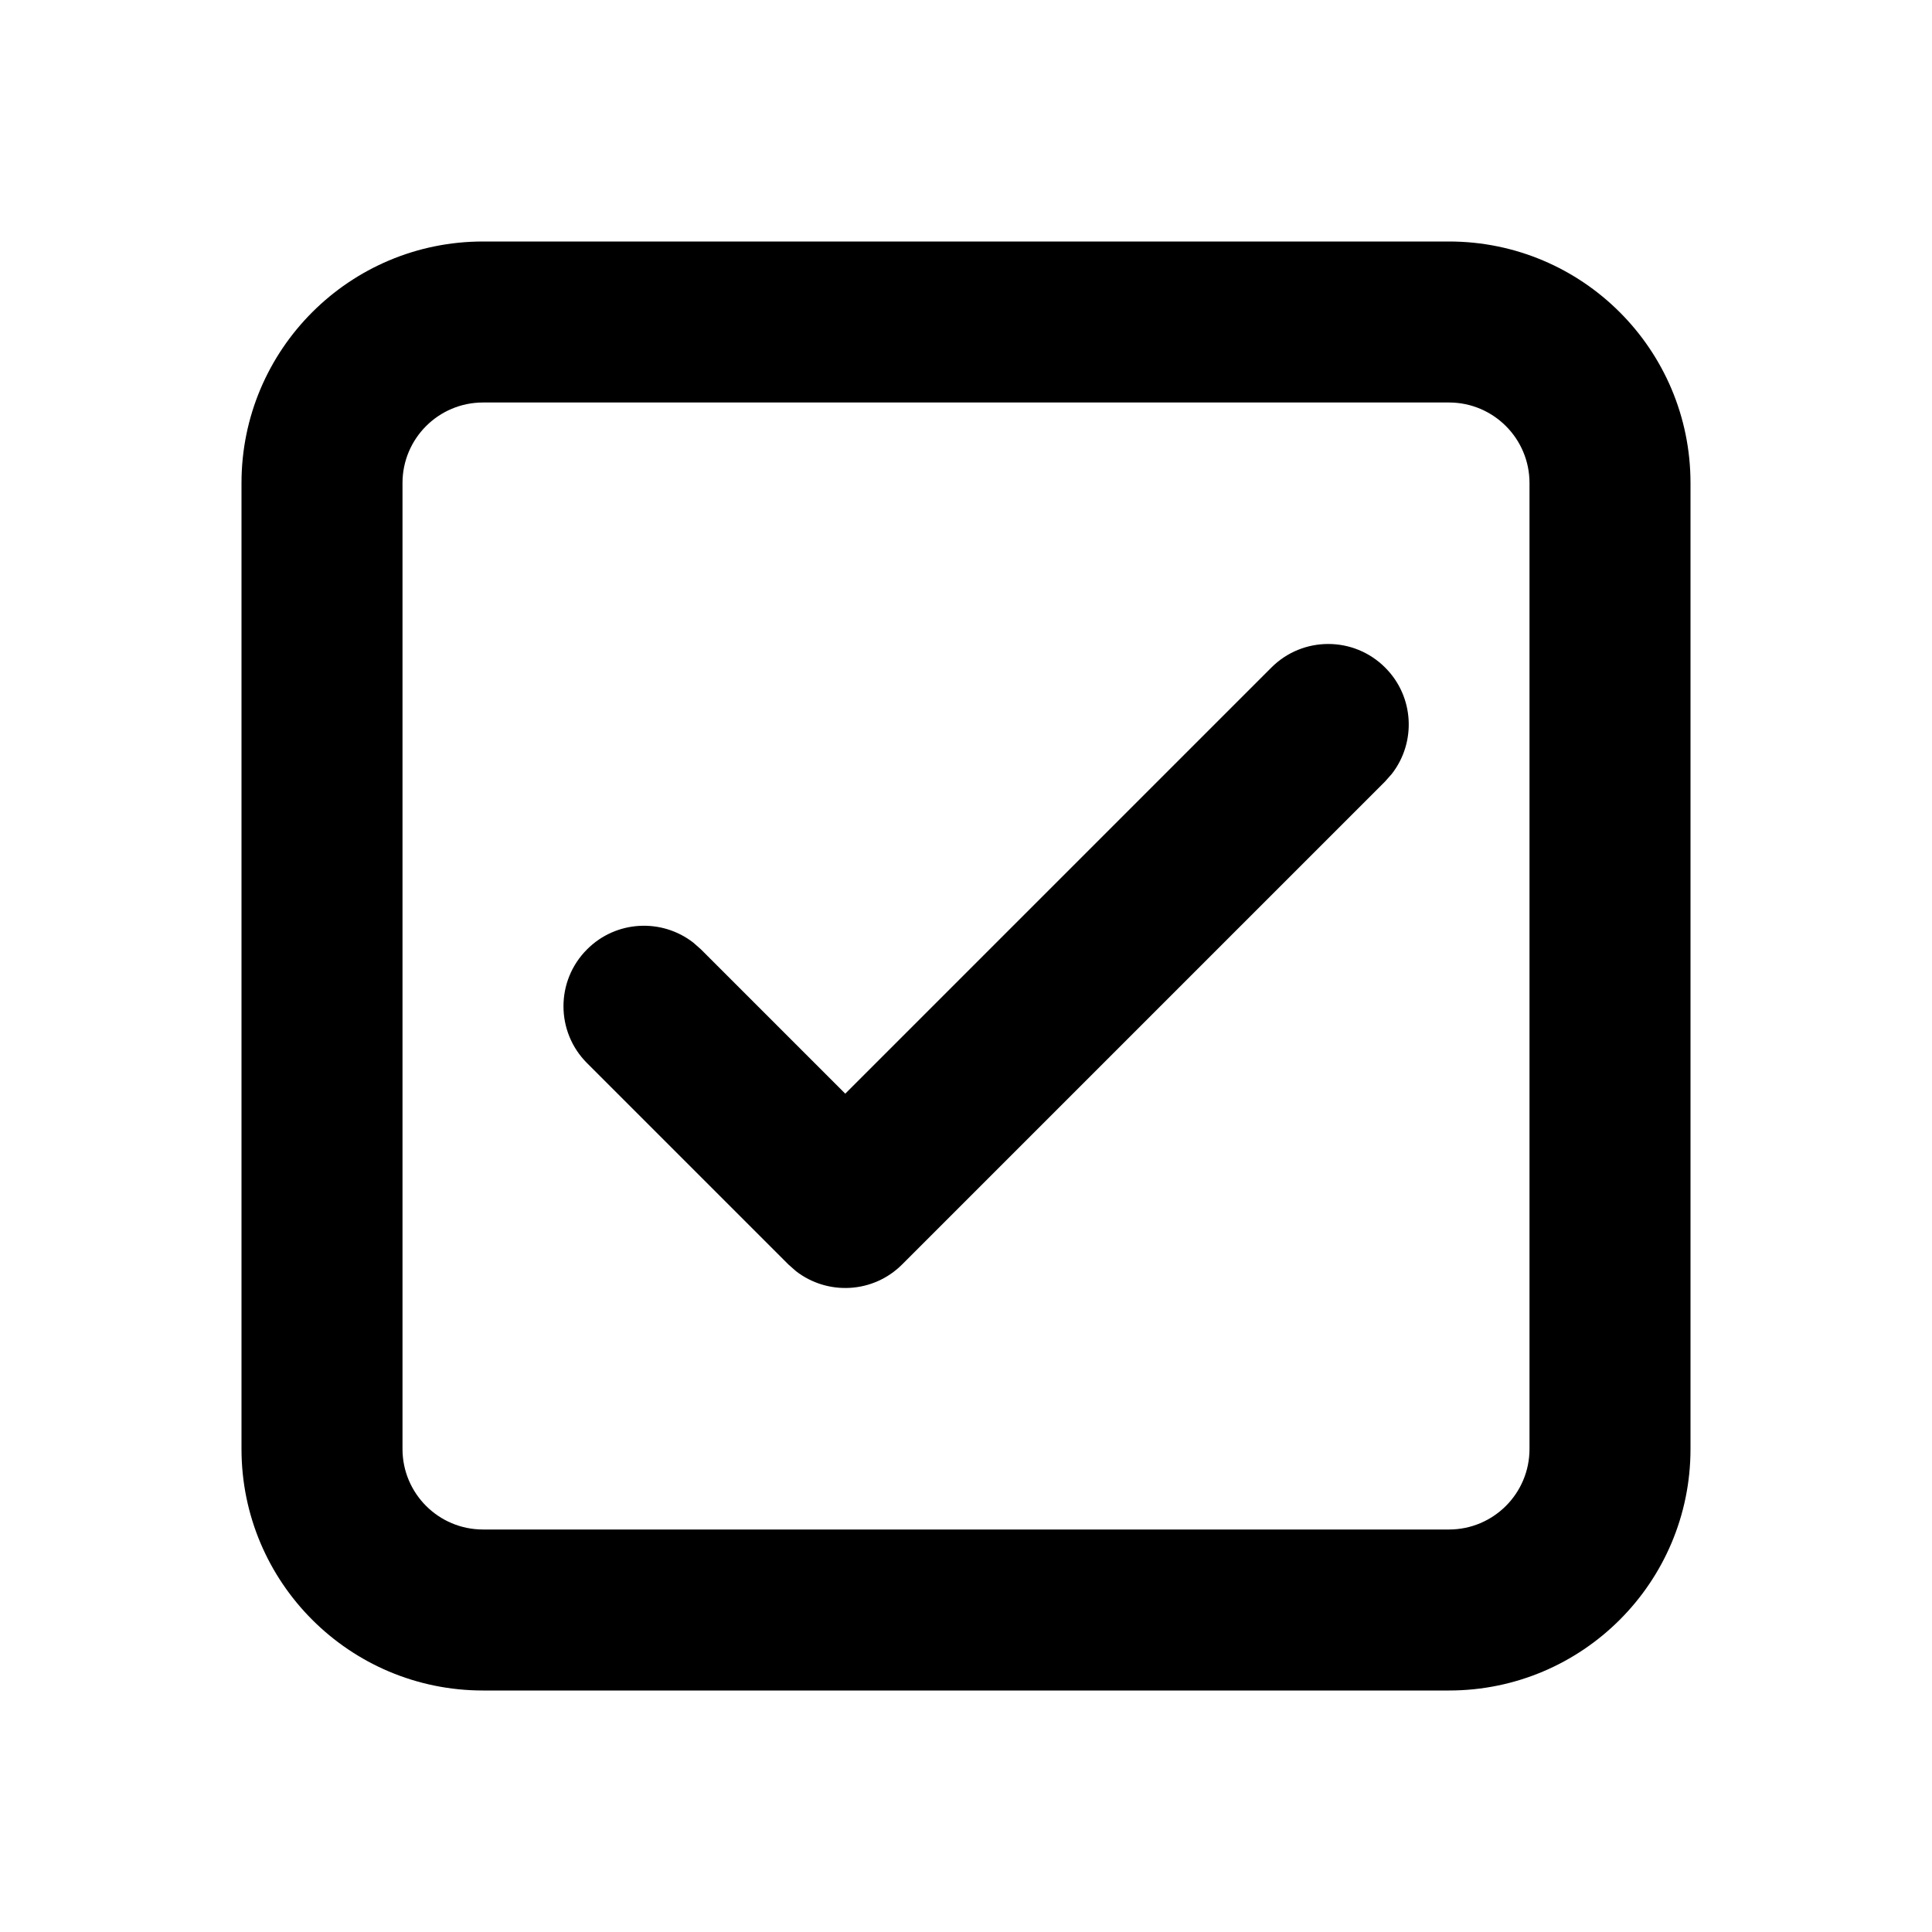
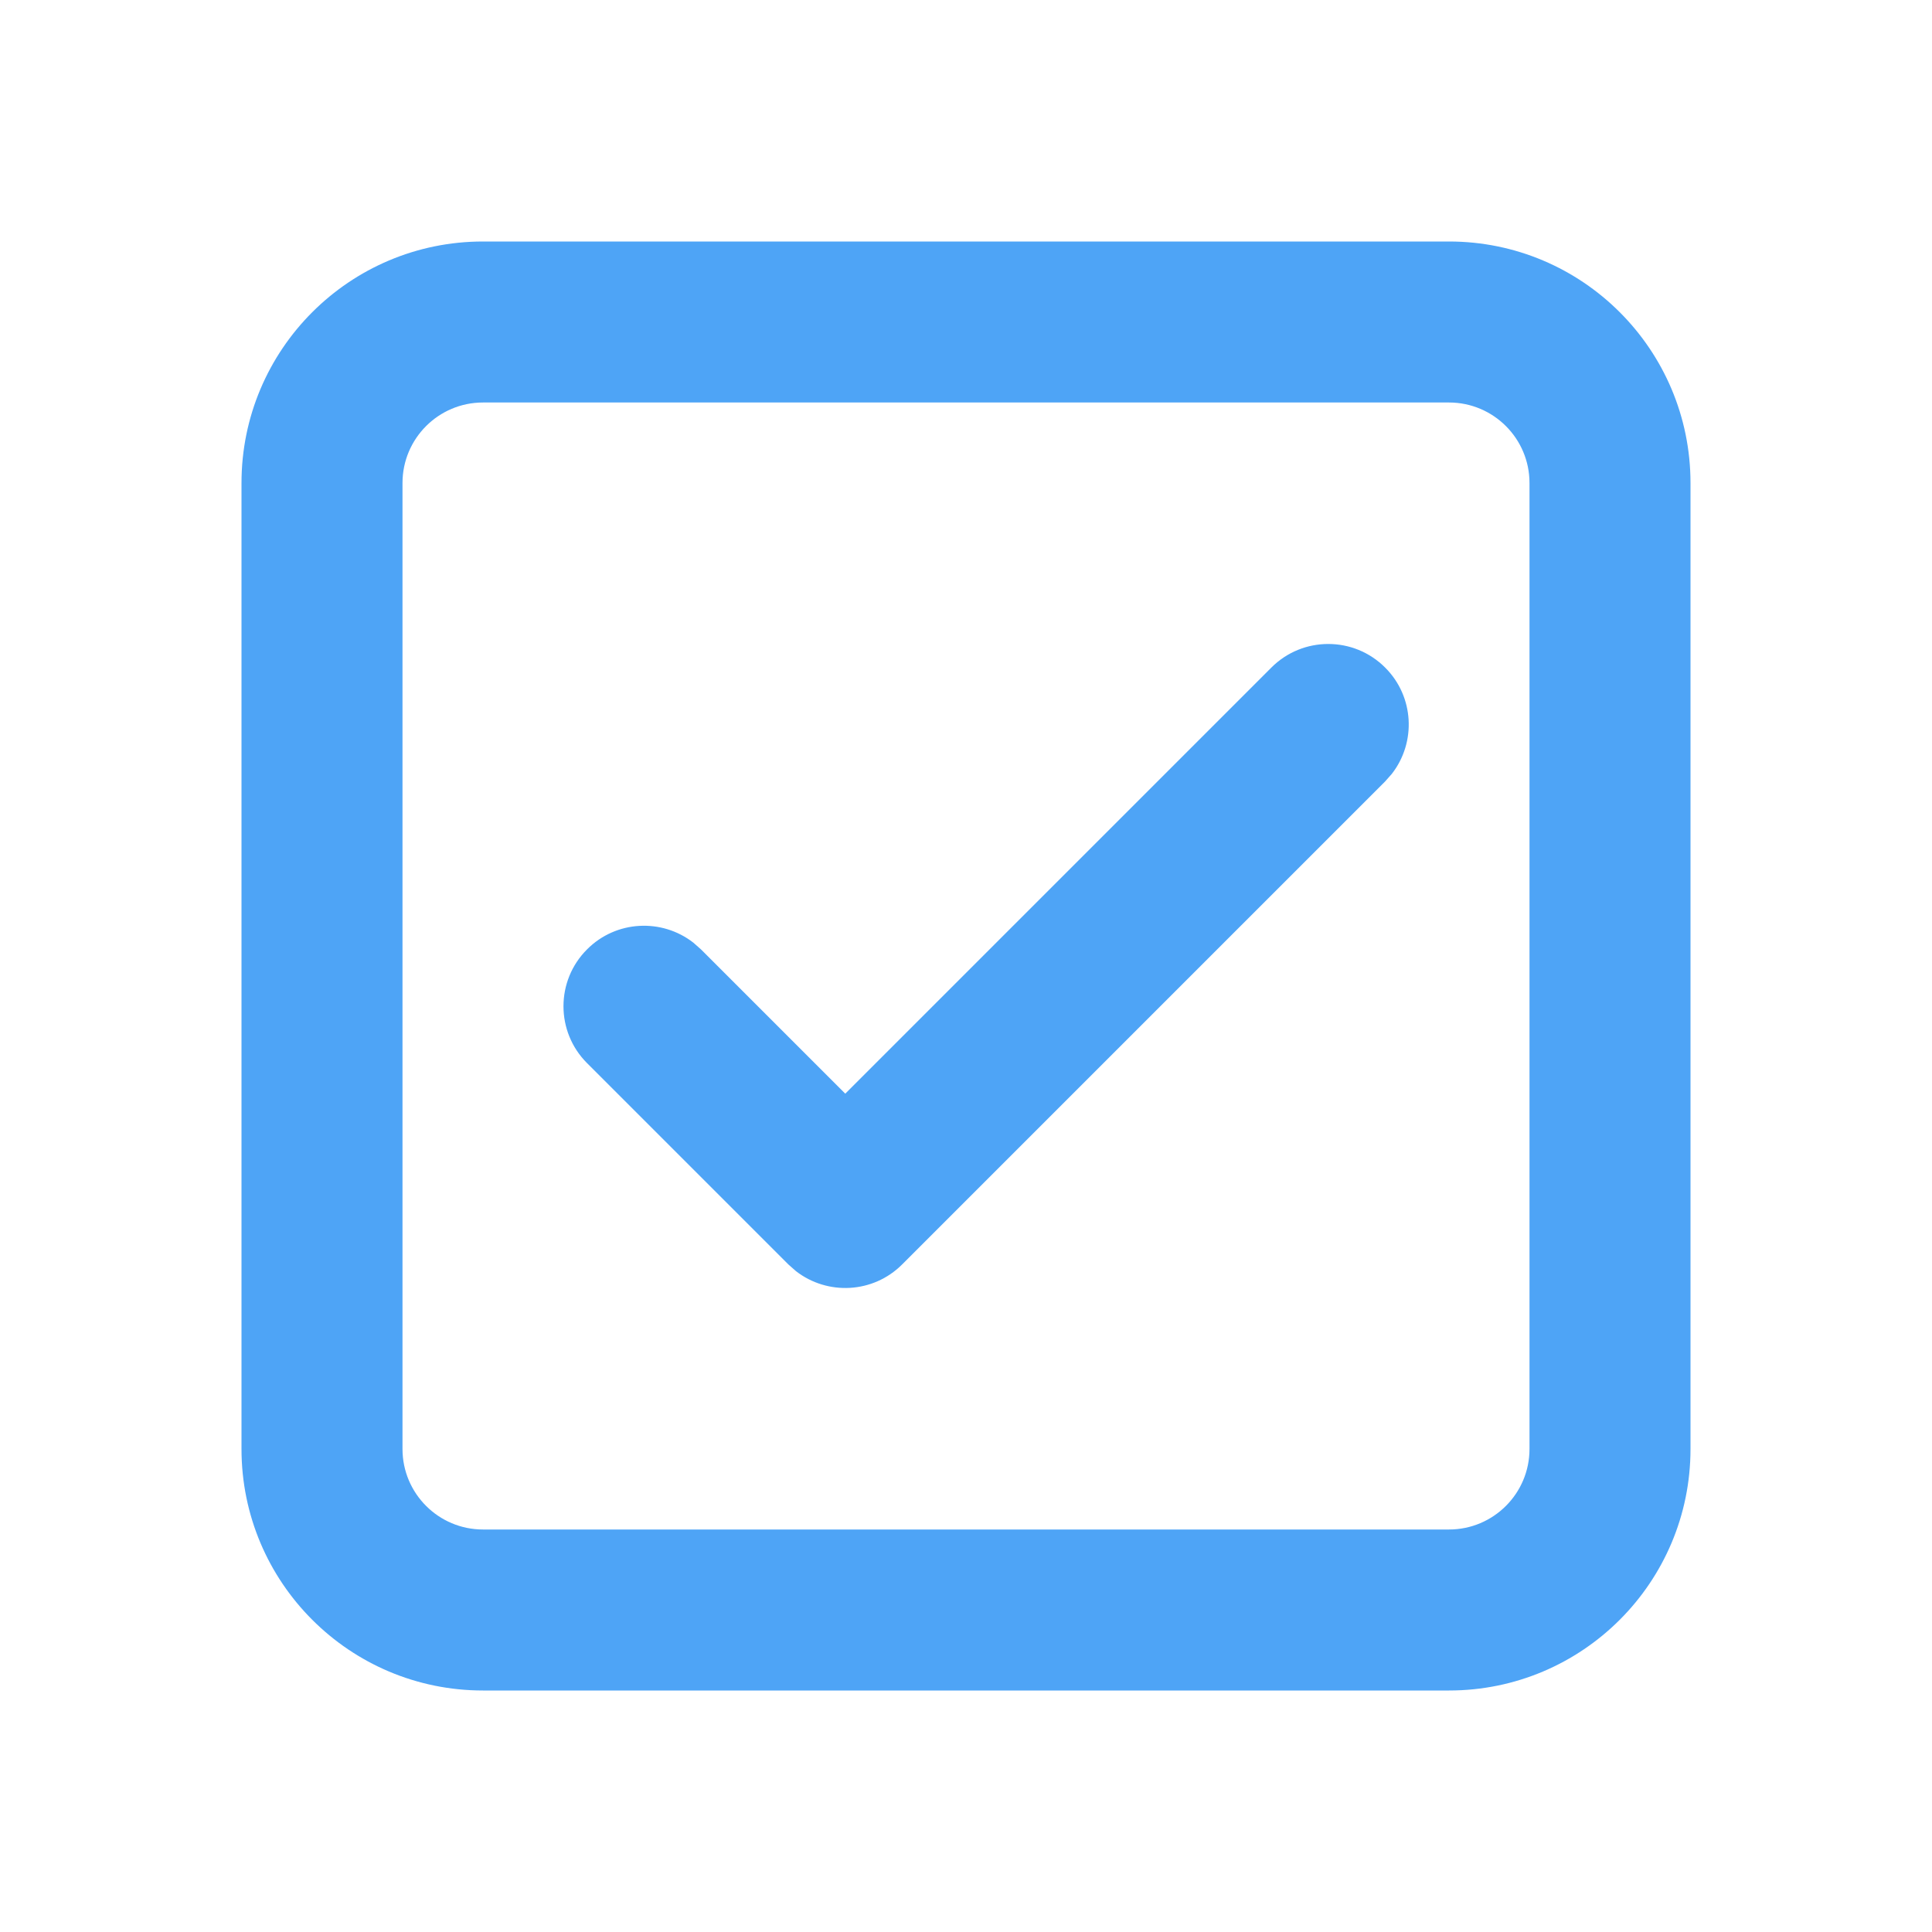
<svg xmlns="http://www.w3.org/2000/svg" width="24" height="24" viewBox="0 0 24 24">
  <g fill="none" fill-rule="evenodd">
    <polygon points="0 0 24 0 24 24 0 24" />
-     <path fill="#000" fill-rule="nonzero" d="M18,3 C19.657,3 21,4.343 21,6 L21,18 C21,19.657 19.657,21 18,21 L6,21 C4.343,21 3,19.657 3,18 L3,6 C3,4.343 4.343,3 6,3 L18,3 Z M18,5 L6,5 C5.448,5 5,5.448 5,6 L5,18 C5,18.552 5.448,19 6,19 L18,19 C18.552,19 19,18.552 19,18 L19,6 C19,5.448 18.552,5 18,5 Z M10.5,13.586 L15.793,8.293 C16.183,7.902 16.817,7.902 17.207,8.293 C17.568,8.653 17.595,9.221 17.29,9.613 L17.207,9.707 L11.207,15.707 C10.847,16.068 10.279,16.095 9.887,15.79 L9.793,15.707 L7.293,13.207 C6.902,12.817 6.902,12.183 7.293,11.793 C7.653,11.432 8.221,11.405 8.613,11.71 L8.707,11.793 L10.5,13.586 L15.793,8.293 L10.5,13.586 Z" />
+     <path fill="#4ea4f6" fill-rule="nonzero" d="M18,3 C19.657,3 21,4.343 21,6 L21,18 C21,19.657 19.657,21 18,21 L6,21 C4.343,21 3,19.657 3,18 L3,6 C3,4.343 4.343,3 6,3 L18,3 Z M18,5 L6,5 C5.448,5 5,5.448 5,6 L5,18 C5,18.552 5.448,19 6,19 L18,19 C18.552,19 19,18.552 19,18 L19,6 C19,5.448 18.552,5 18,5 Z M10.5,13.586 L15.793,8.293 C16.183,7.902 16.817,7.902 17.207,8.293 C17.568,8.653 17.595,9.221 17.29,9.613 L17.207,9.707 L11.207,15.707 C10.847,16.068 10.279,16.095 9.887,15.79 L9.793,15.707 L7.293,13.207 C6.902,12.817 6.902,12.183 7.293,11.793 C7.653,11.432 8.221,11.405 8.613,11.71 L8.707,11.793 L10.5,13.586 L15.793,8.293 L10.5,13.586 Z" />
  </g>
</svg>
